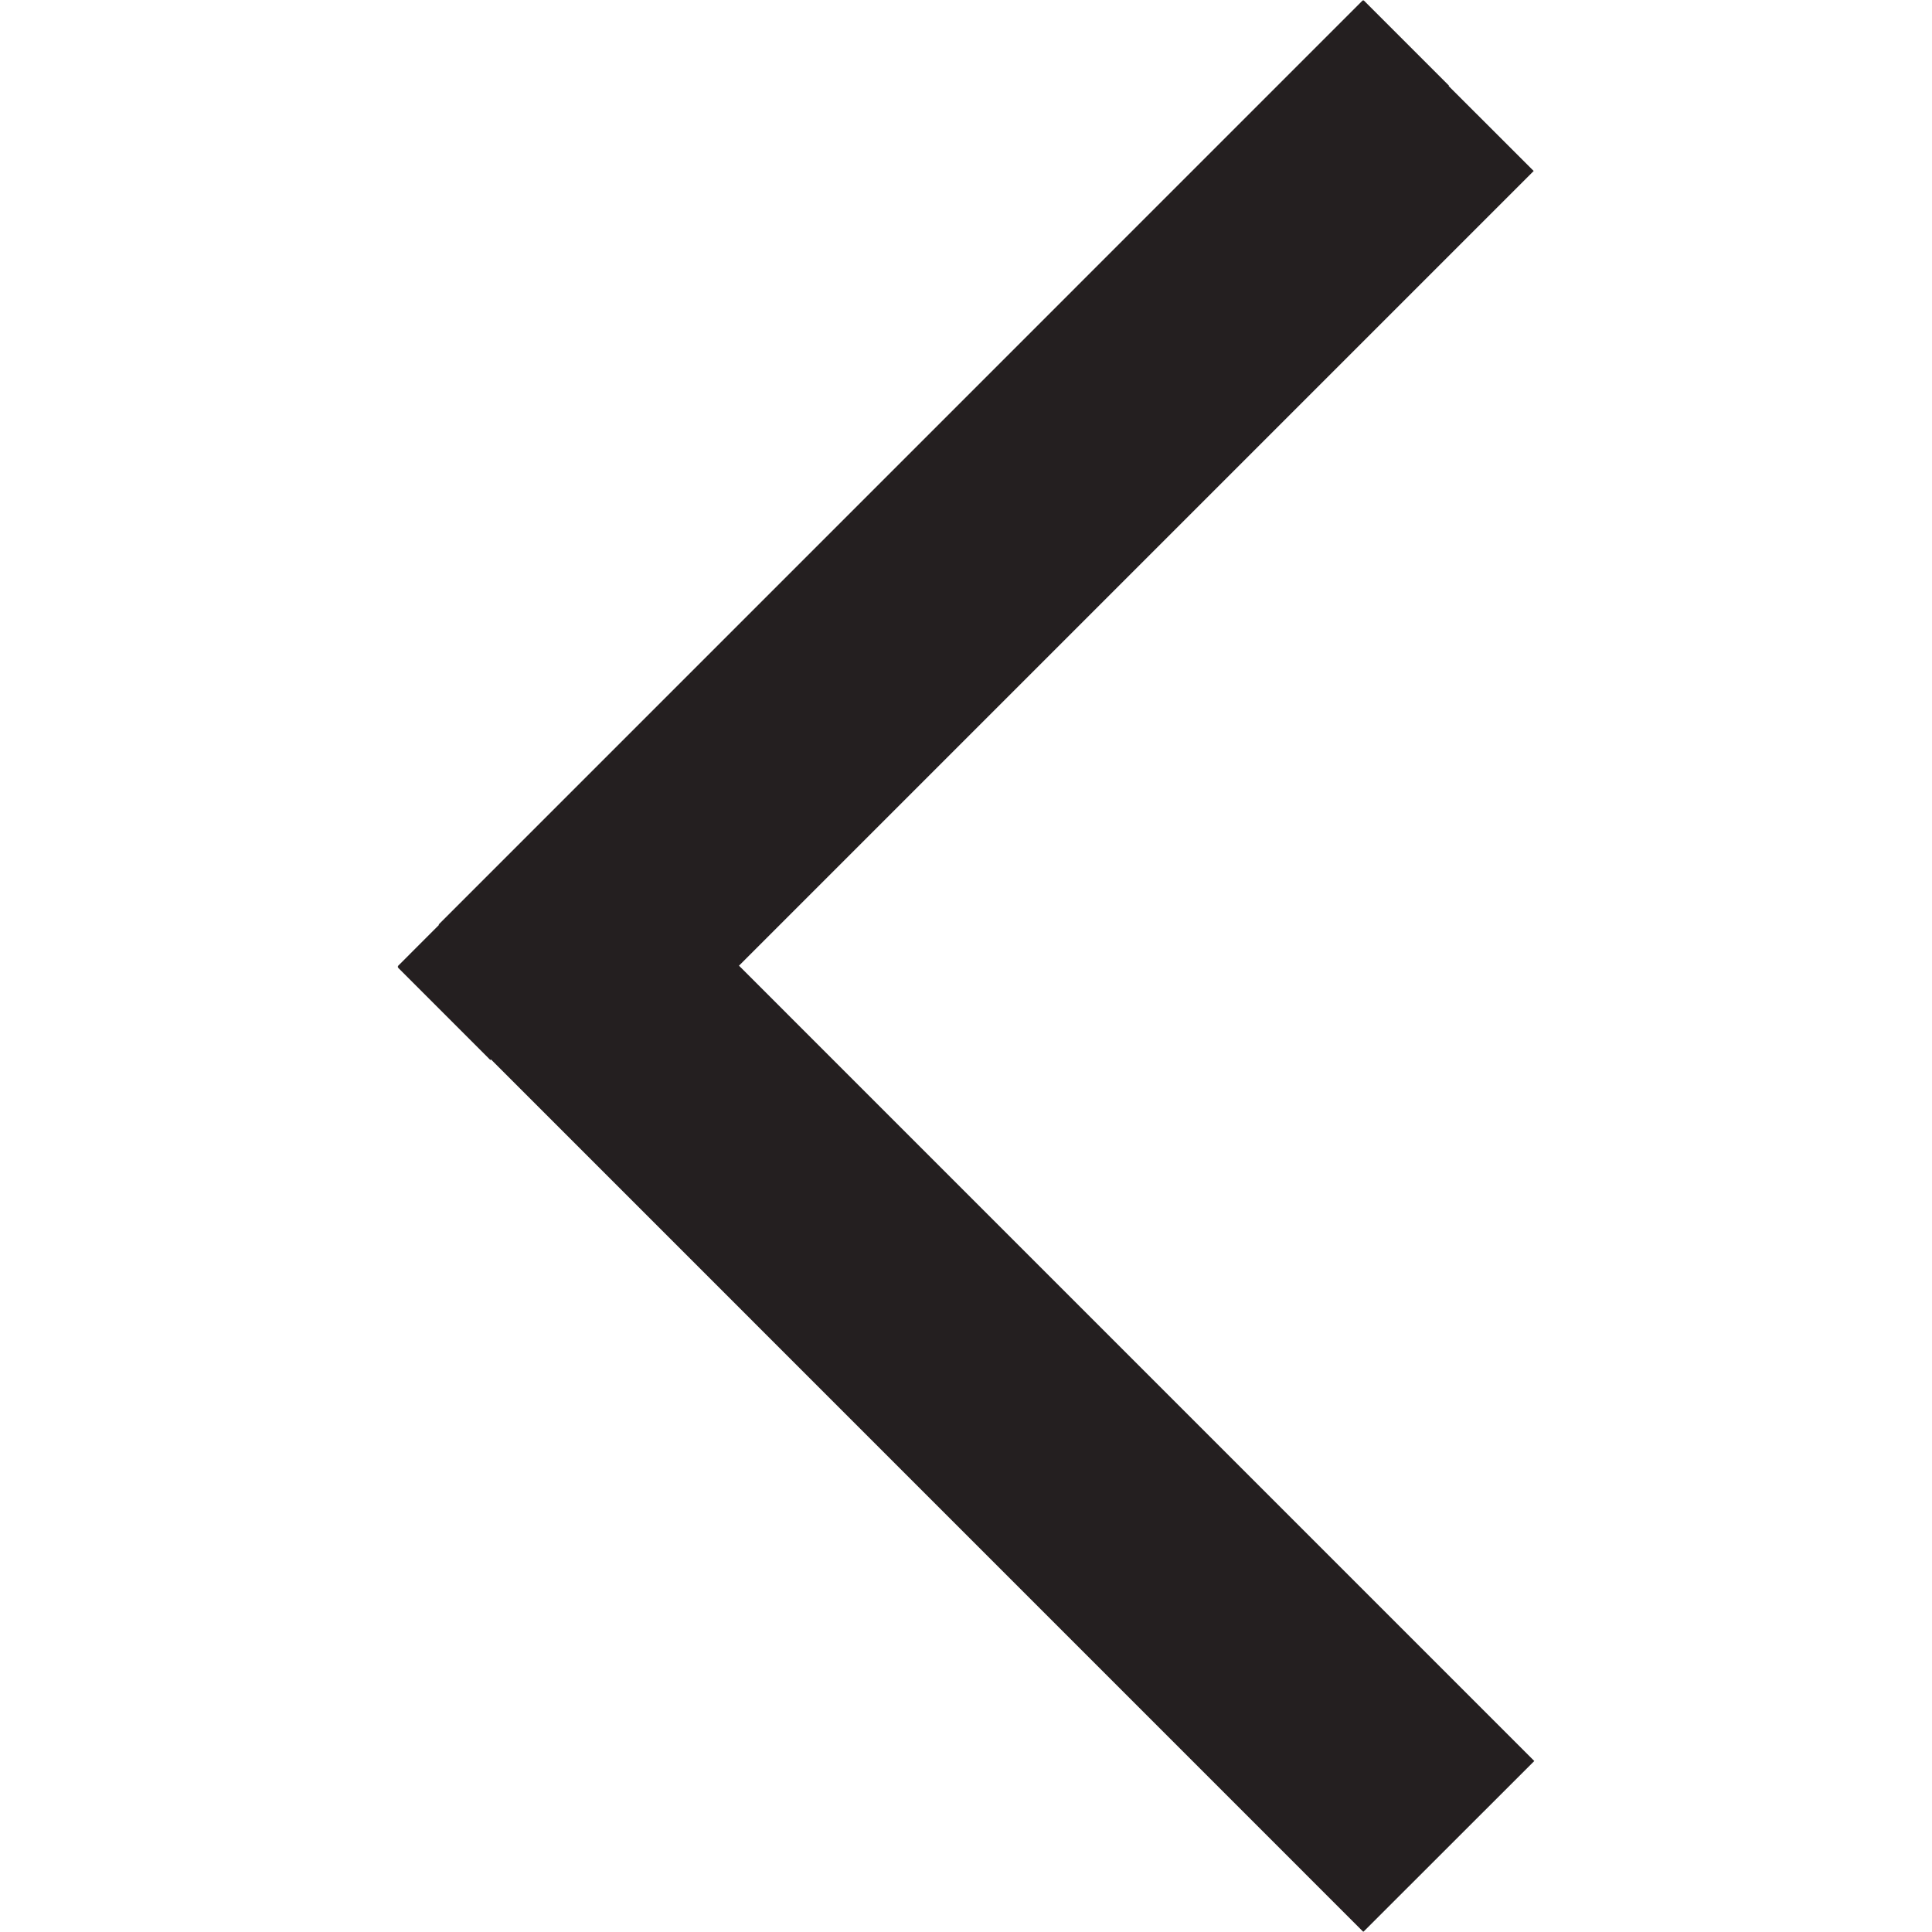
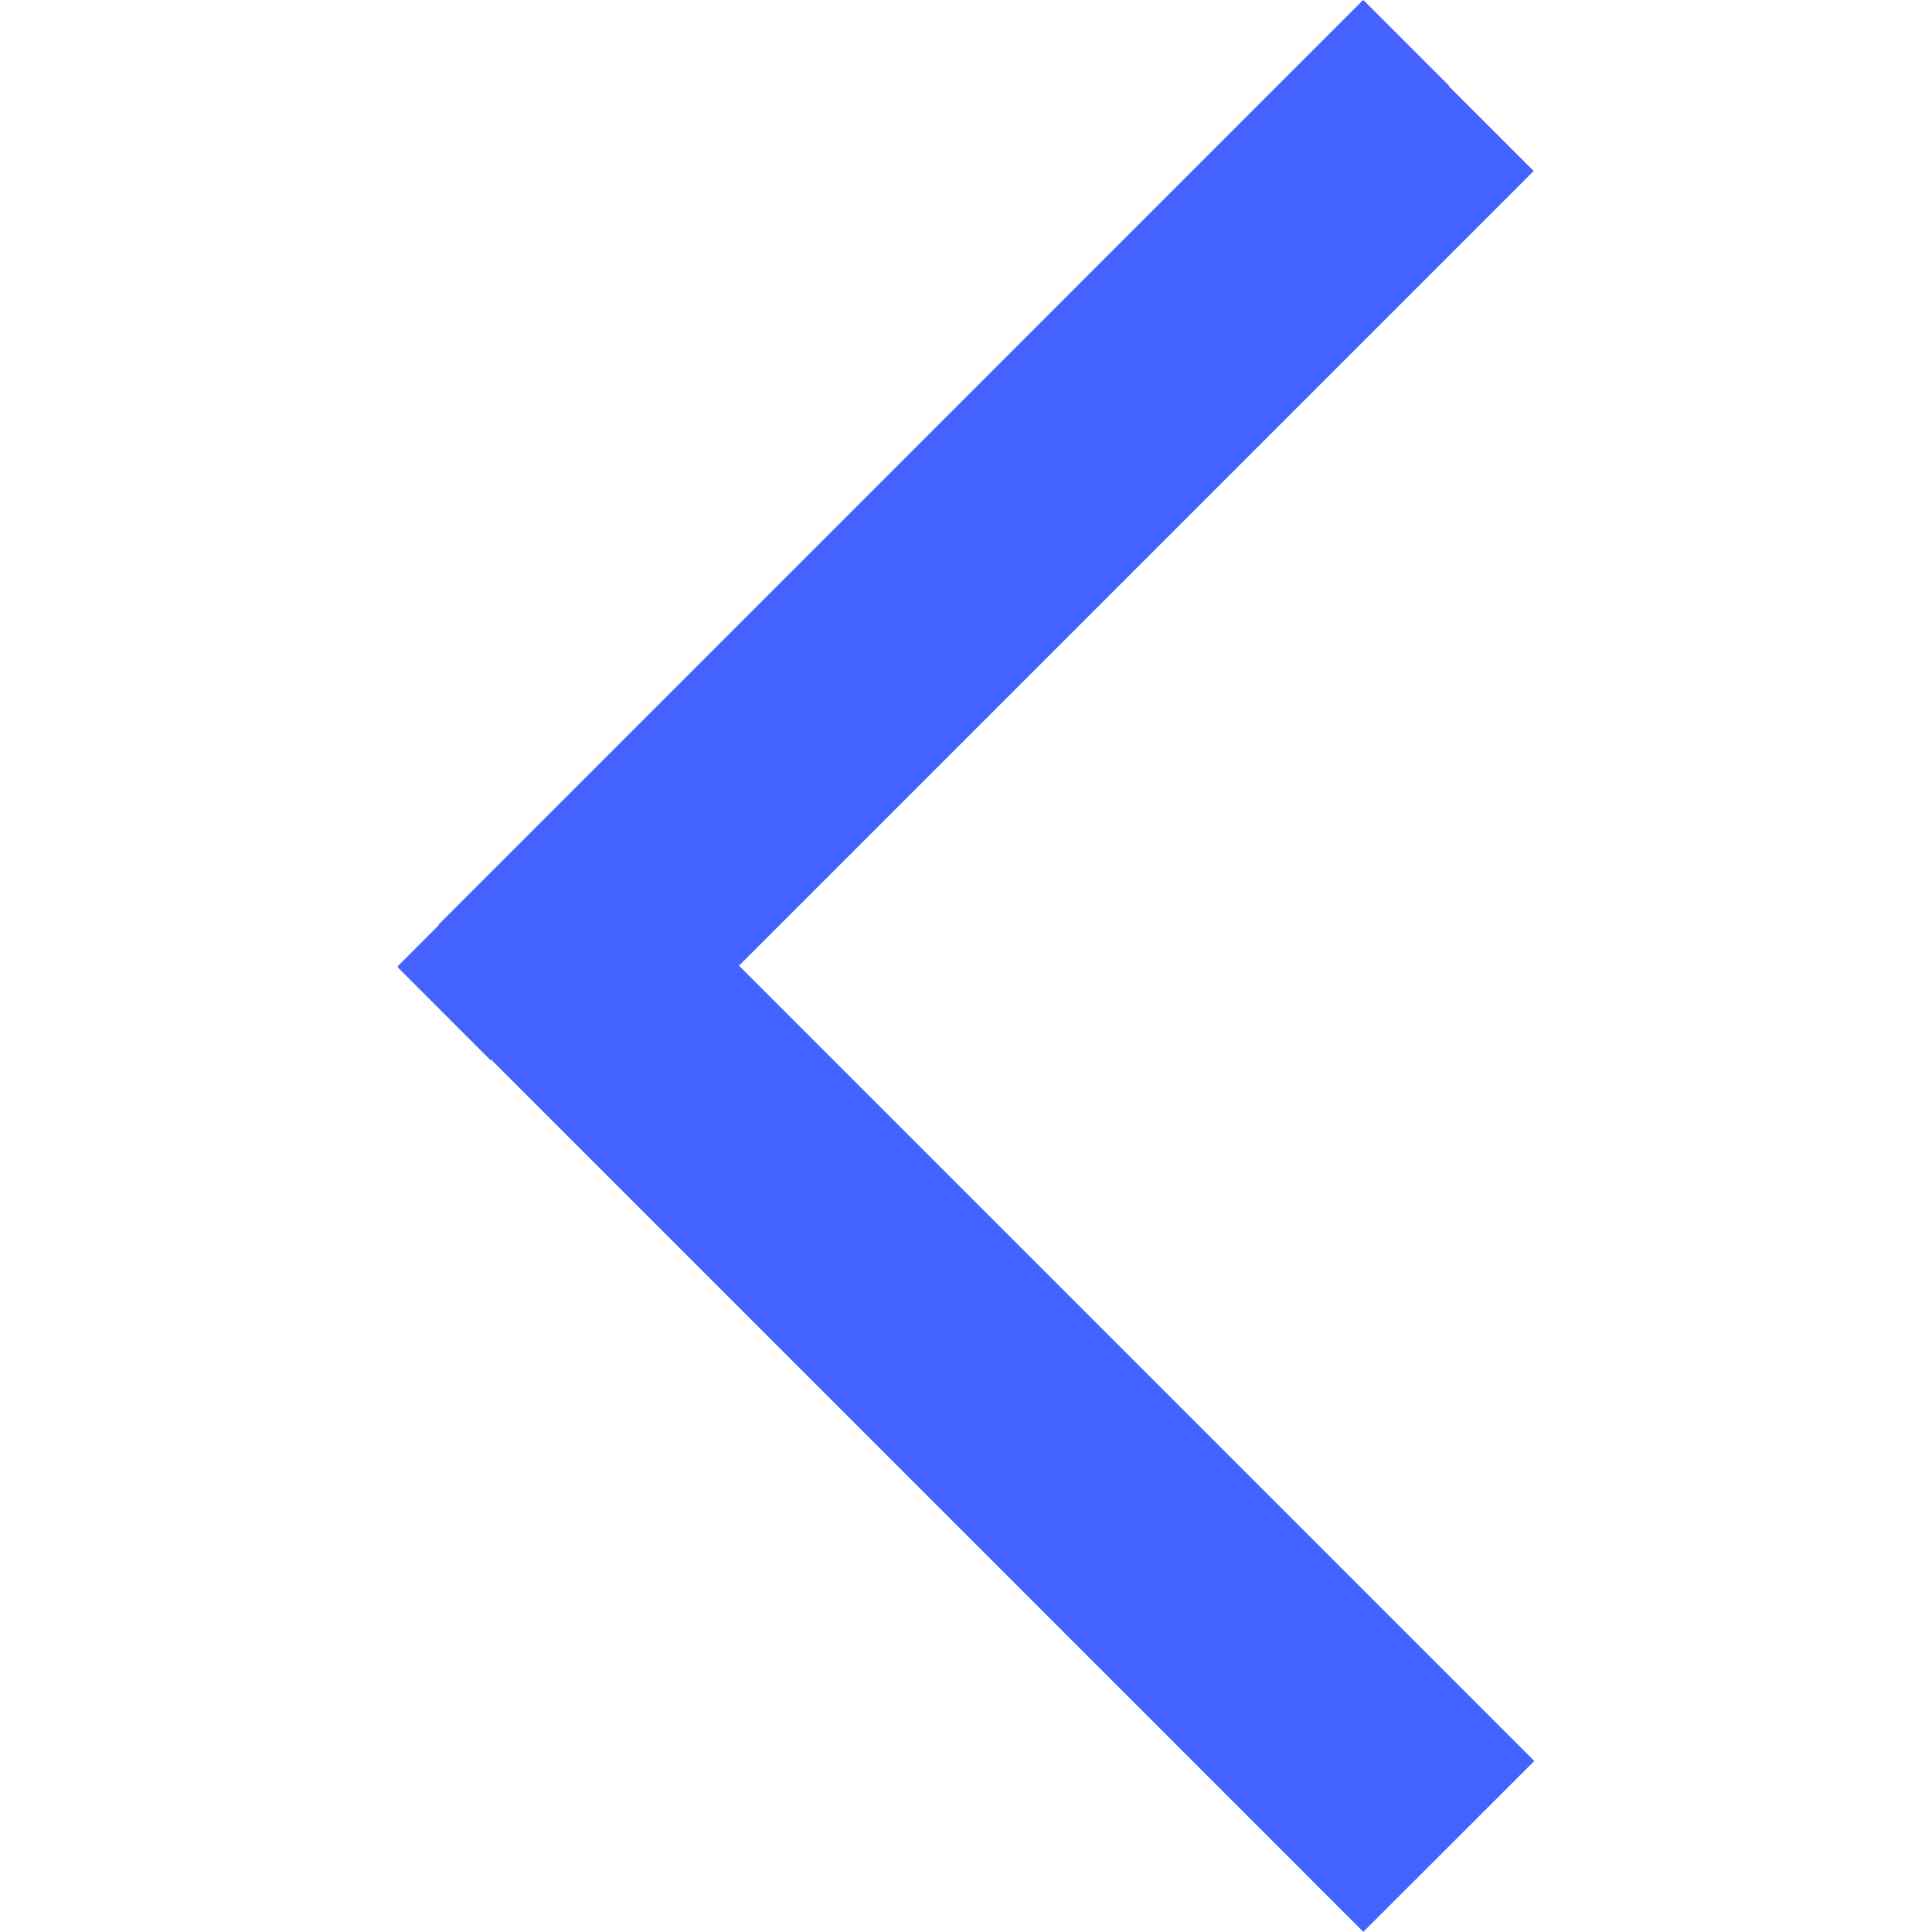
- <svg xmlns="http://www.w3.org/2000/svg" enable-background="new 0 0 48 48" height="48px" id="Layer_1" version="1.1" viewBox="0 0 48 48" width="48px" xml:space="preserve">
+ <svg xmlns="http://www.w3.org/2000/svg" enable-background="new 0 0 48 48" height="40px" id="Layer_1" version="1.1" viewBox="0 0 48 48" width="40px" xml:space="preserve">
  <g id="Layer_4">
-     <polygon fill="#241F20" points="33.879,0.007 36,2.128 35.991,2.137 38.104,4.248 18.36,23.992 38.119,43.752 33.875,47.993    33.87,47.986 33.866,47.991 12.197,26.32 12.183,26.336 9.881,24.033 9.895,24.02 9.881,24.006 10.907,22.979 10.897,22.97    33.859,0.007 33.869,0.017  " />
+     <polygon fill="#4462ff" points="33.879,0.007 36,2.128 35.991,2.137 38.104,4.248 18.36,23.992 38.119,43.752 33.875,47.993    33.87,47.986 33.866,47.991 12.197,26.32 12.183,26.336 9.881,24.033 9.895,24.02 9.881,24.006 10.907,22.979 10.897,22.97    33.859,0.007 33.869,0.017  " />
  </g>
</svg>
